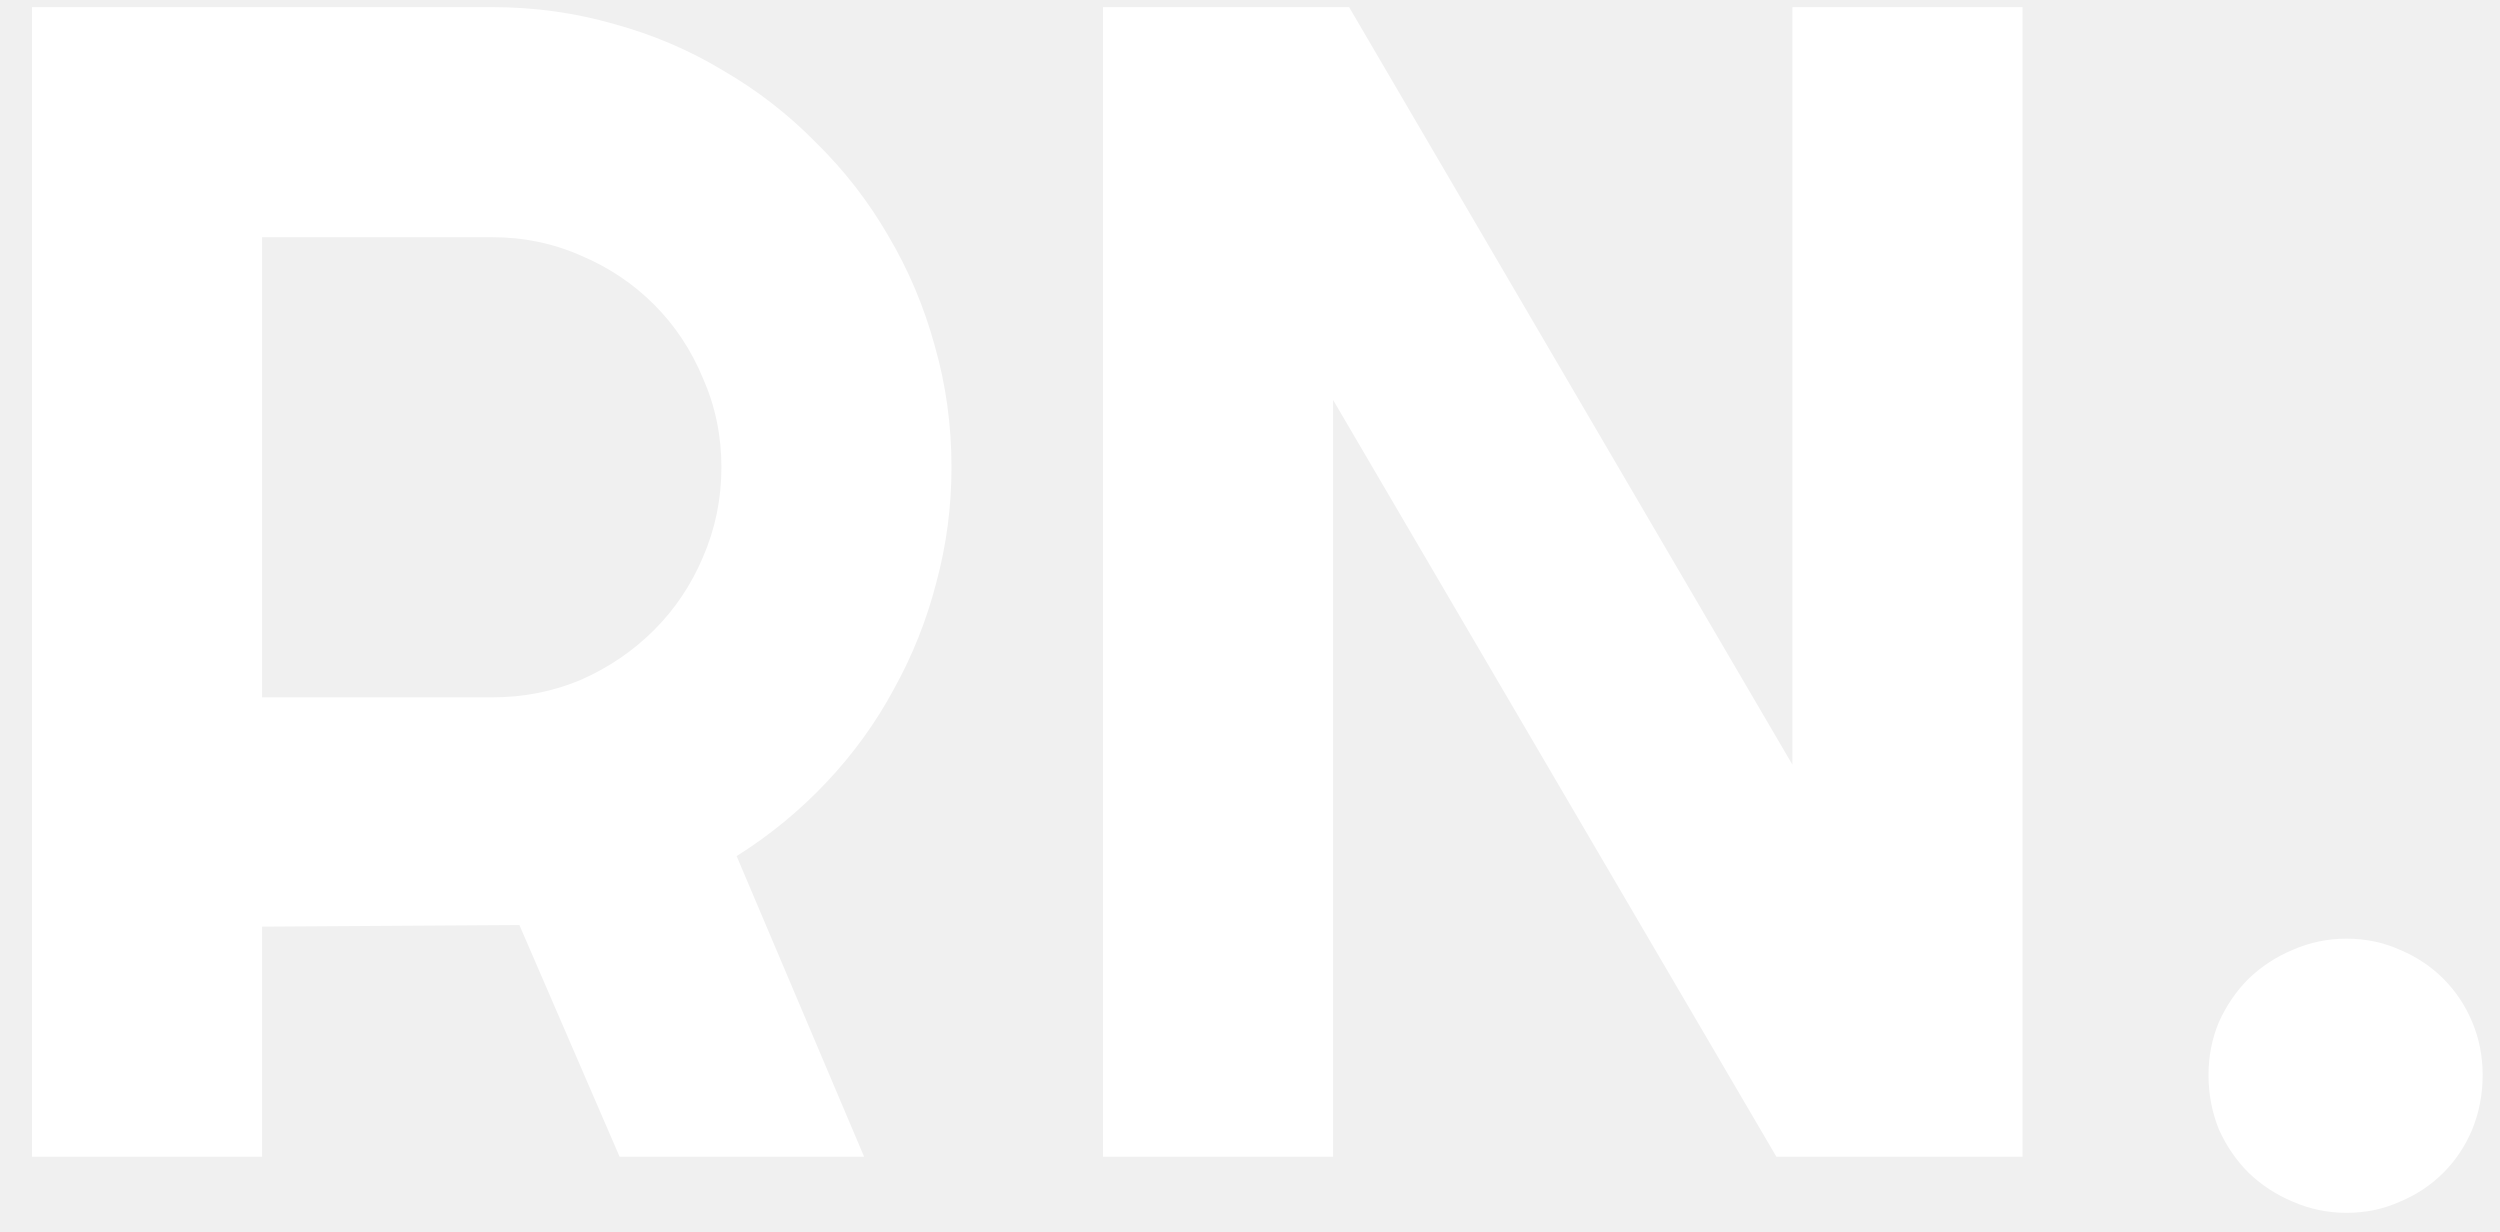
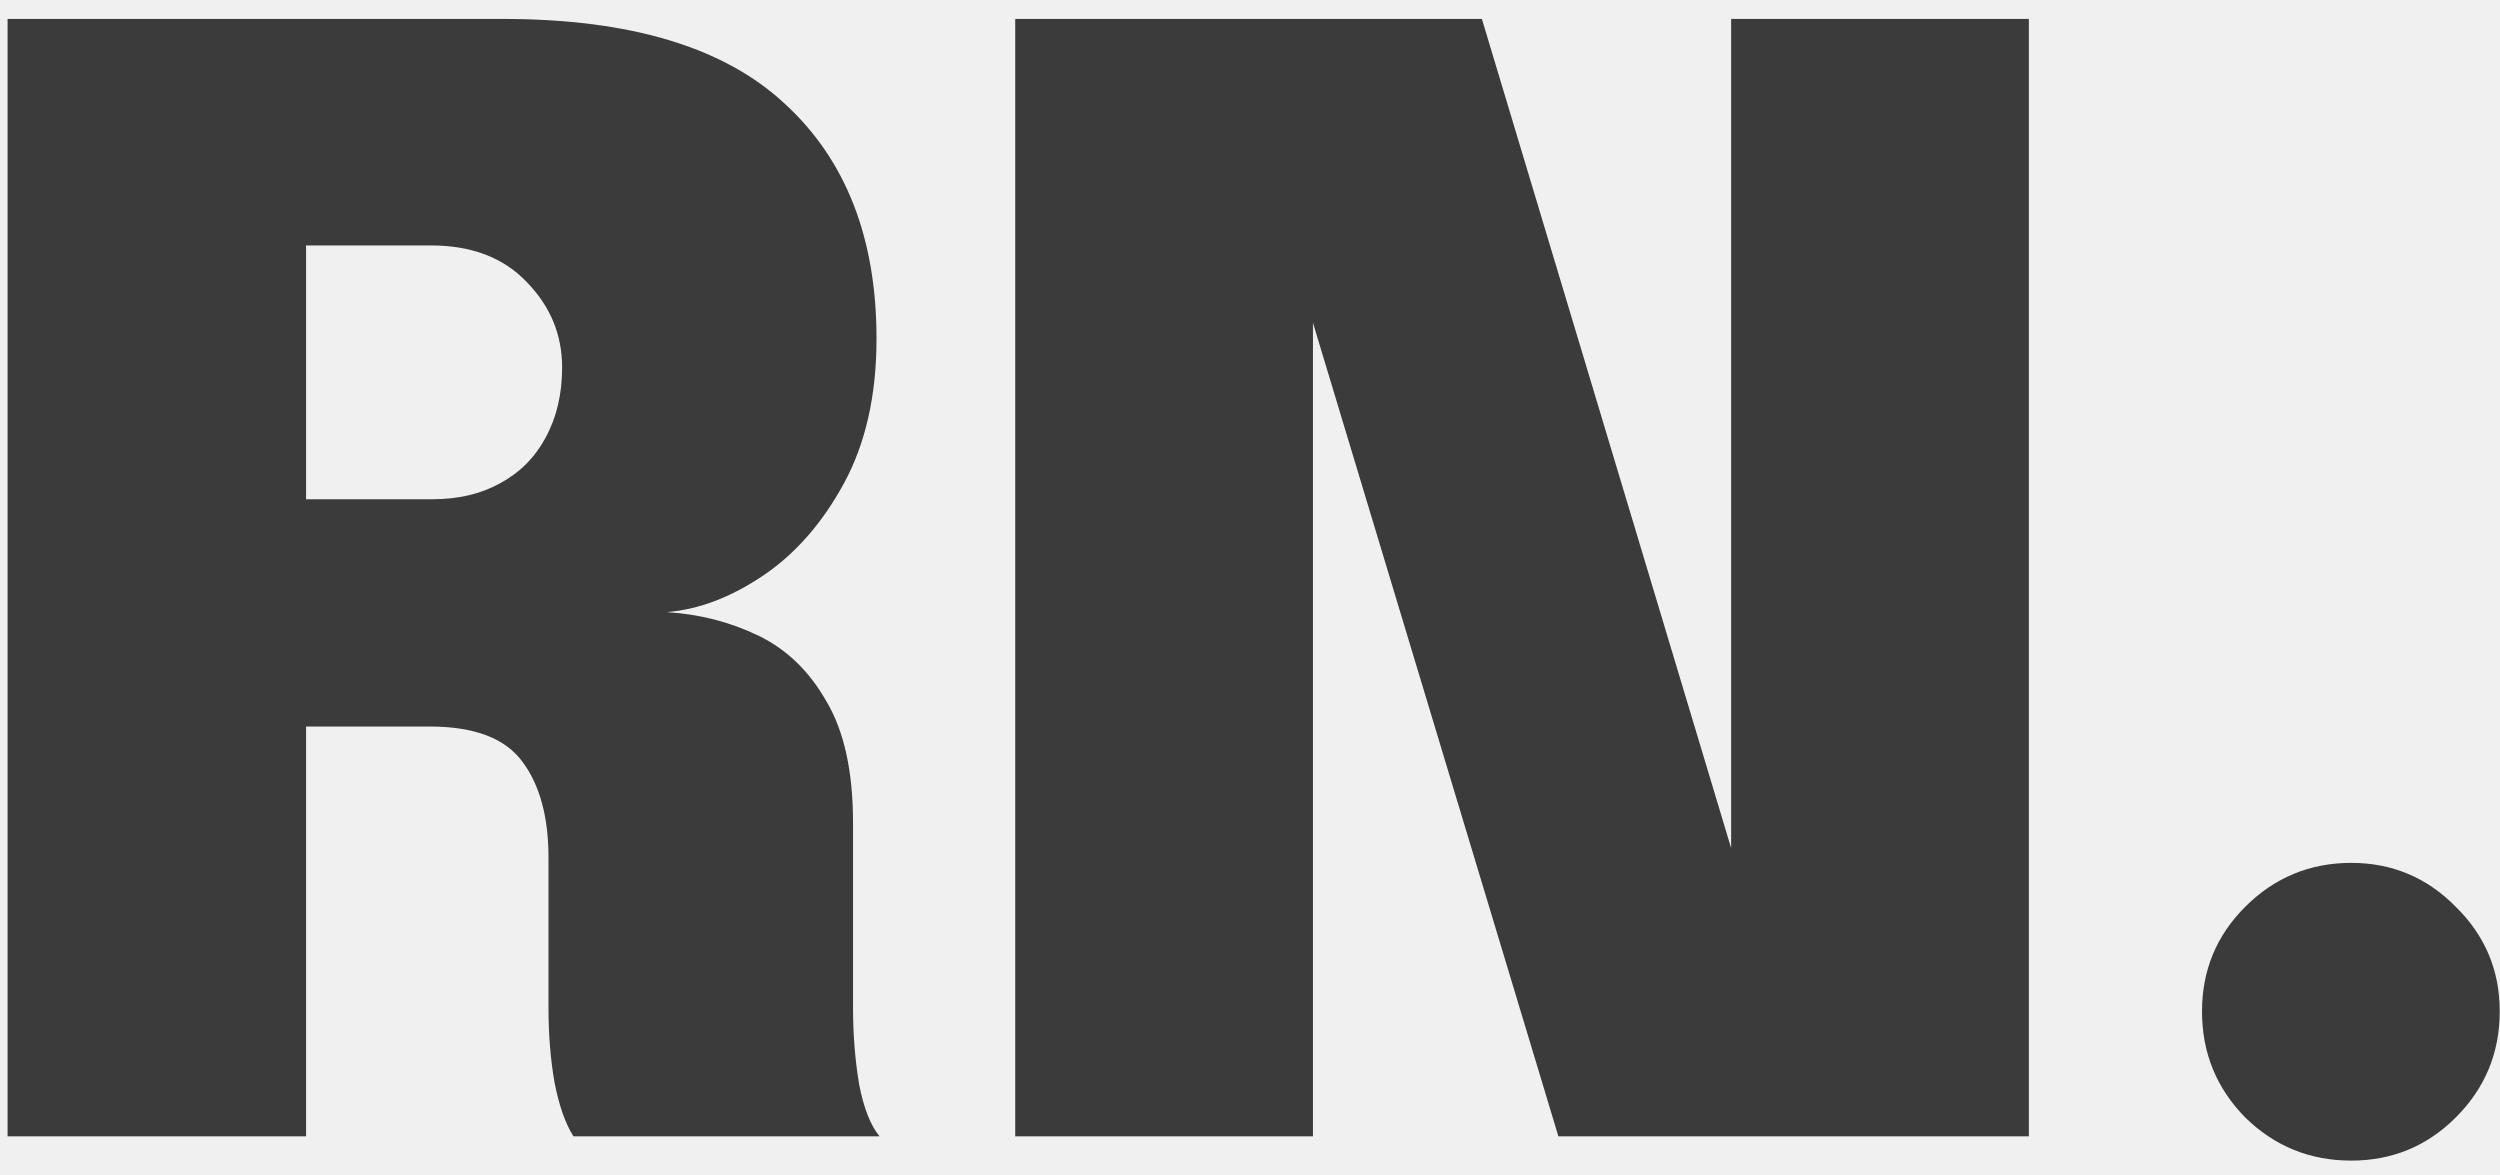
- <svg xmlns="http://www.w3.org/2000/svg" width="67" height="33" viewBox="0 0 67 33" fill="none">
-   <path d="M7.023 6.357V18.689H13.19C14.034 18.689 14.829 18.532 15.574 18.217C16.319 17.887 16.971 17.443 17.529 16.885C18.088 16.326 18.525 15.675 18.84 14.93C19.169 14.171 19.334 13.368 19.334 12.523C19.334 11.678 19.169 10.883 18.84 10.139C18.525 9.38 18.088 8.721 17.529 8.162C16.971 7.604 16.319 7.167 15.574 6.852C14.829 6.522 14.034 6.357 13.19 6.357H7.023ZM7.023 31H0.857V0.191H13.19C14.321 0.191 15.409 0.342 16.455 0.643C17.501 0.929 18.475 1.344 19.377 1.889C20.294 2.419 21.124 3.063 21.869 3.822C22.628 4.567 23.273 5.398 23.803 6.314C24.347 7.231 24.762 8.212 25.049 9.258C25.35 10.303 25.5 11.392 25.5 12.523C25.5 13.583 25.364 14.615 25.092 15.617C24.834 16.62 24.454 17.572 23.953 18.475C23.466 19.377 22.865 20.208 22.148 20.967C21.432 21.726 20.63 22.385 19.742 22.943L23.158 31H16.605L13.92 24.791L7.023 24.834V31ZM54.203 31H47.607L35.727 10.719V31H29.561V0.191H36.156L48.037 20.494V0.191H54.203V31ZM66.535 28.809C66.535 29.324 66.442 29.811 66.256 30.27C66.07 30.713 65.812 31.1 65.482 31.43C65.153 31.759 64.766 32.017 64.322 32.203C63.878 32.404 63.398 32.504 62.883 32.504C62.382 32.504 61.902 32.404 61.443 32.203C60.999 32.017 60.605 31.759 60.262 31.43C59.932 31.1 59.667 30.713 59.467 30.27C59.281 29.811 59.188 29.324 59.188 28.809C59.188 28.307 59.281 27.835 59.467 27.391C59.667 26.947 59.932 26.56 60.262 26.23C60.605 25.901 60.999 25.643 61.443 25.457C61.902 25.256 62.382 25.156 62.883 25.156C63.398 25.156 63.878 25.256 64.322 25.457C64.766 25.643 65.153 25.901 65.482 26.23C65.812 26.56 66.07 26.947 66.256 27.391C66.442 27.835 66.535 28.307 66.535 28.809Z" fill="white" />
+ <svg xmlns="http://www.w3.org/2000/svg" width="66" height="31" viewBox="0 0 66 31" fill="none">
+   <path d="M0.2 30V0.5H13.28C16.64 0.5 19.12 1.247 20.72 2.74C22.333 4.22 23.14 6.287 23.14 8.94C23.14 10.433 22.853 11.707 22.28 12.76C21.707 13.813 20.993 14.627 20.14 15.2C19.287 15.773 18.44 16.093 17.6 16.16C18.467 16.213 19.273 16.42 20.02 16.78C20.767 17.14 21.367 17.72 21.82 18.52C22.287 19.307 22.52 20.373 22.52 21.72C22.52 22.573 22.52 23.387 22.52 24.16C22.52 24.933 22.52 25.747 22.52 26.6C22.52 27.307 22.573 27.98 22.68 28.62C22.8 29.247 22.98 29.707 23.22 30H15.14C14.927 29.667 14.76 29.193 14.64 28.58C14.533 27.967 14.48 27.307 14.48 26.6C14.48 25.867 14.48 25.207 14.48 24.62C14.48 24.033 14.48 23.373 14.48 22.64C14.48 21.573 14.253 20.733 13.8 20.12C13.347 19.493 12.527 19.18 11.34 19.18H5.98L8.08 16.72V30H0.2ZM8.08 16L5.98 13.18H11.42C12.1 13.18 12.693 13.04 13.2 12.76C13.72 12.48 14.12 12.08 14.4 11.56C14.693 11.027 14.84 10.407 14.84 9.7C14.84 8.833 14.527 8.08 13.9 7.44C13.287 6.8 12.447 6.48 11.38 6.48H5.78L8.08 4.08V16ZM34.662 30H26.802V0.5H39.122L47.262 27.58L45.702 27.9V0.5H53.562V30H41.142L33.002 3.02L34.662 2.7V30ZM62.073 30.64C60.98 30.64 60.047 30.26 59.273 29.5C58.513 28.727 58.133 27.793 58.133 26.7C58.133 25.62 58.513 24.7 59.273 23.94C60.047 23.167 60.98 22.78 62.073 22.78C63.153 22.78 64.073 23.167 64.833 23.94C65.607 24.7 65.993 25.62 65.993 26.7C65.993 27.793 65.607 28.727 64.833 29.5C64.073 30.26 63.153 30.64 62.073 30.64Z" fill="#2E2E2E" fill-opacity="0.933" />
</svg>
